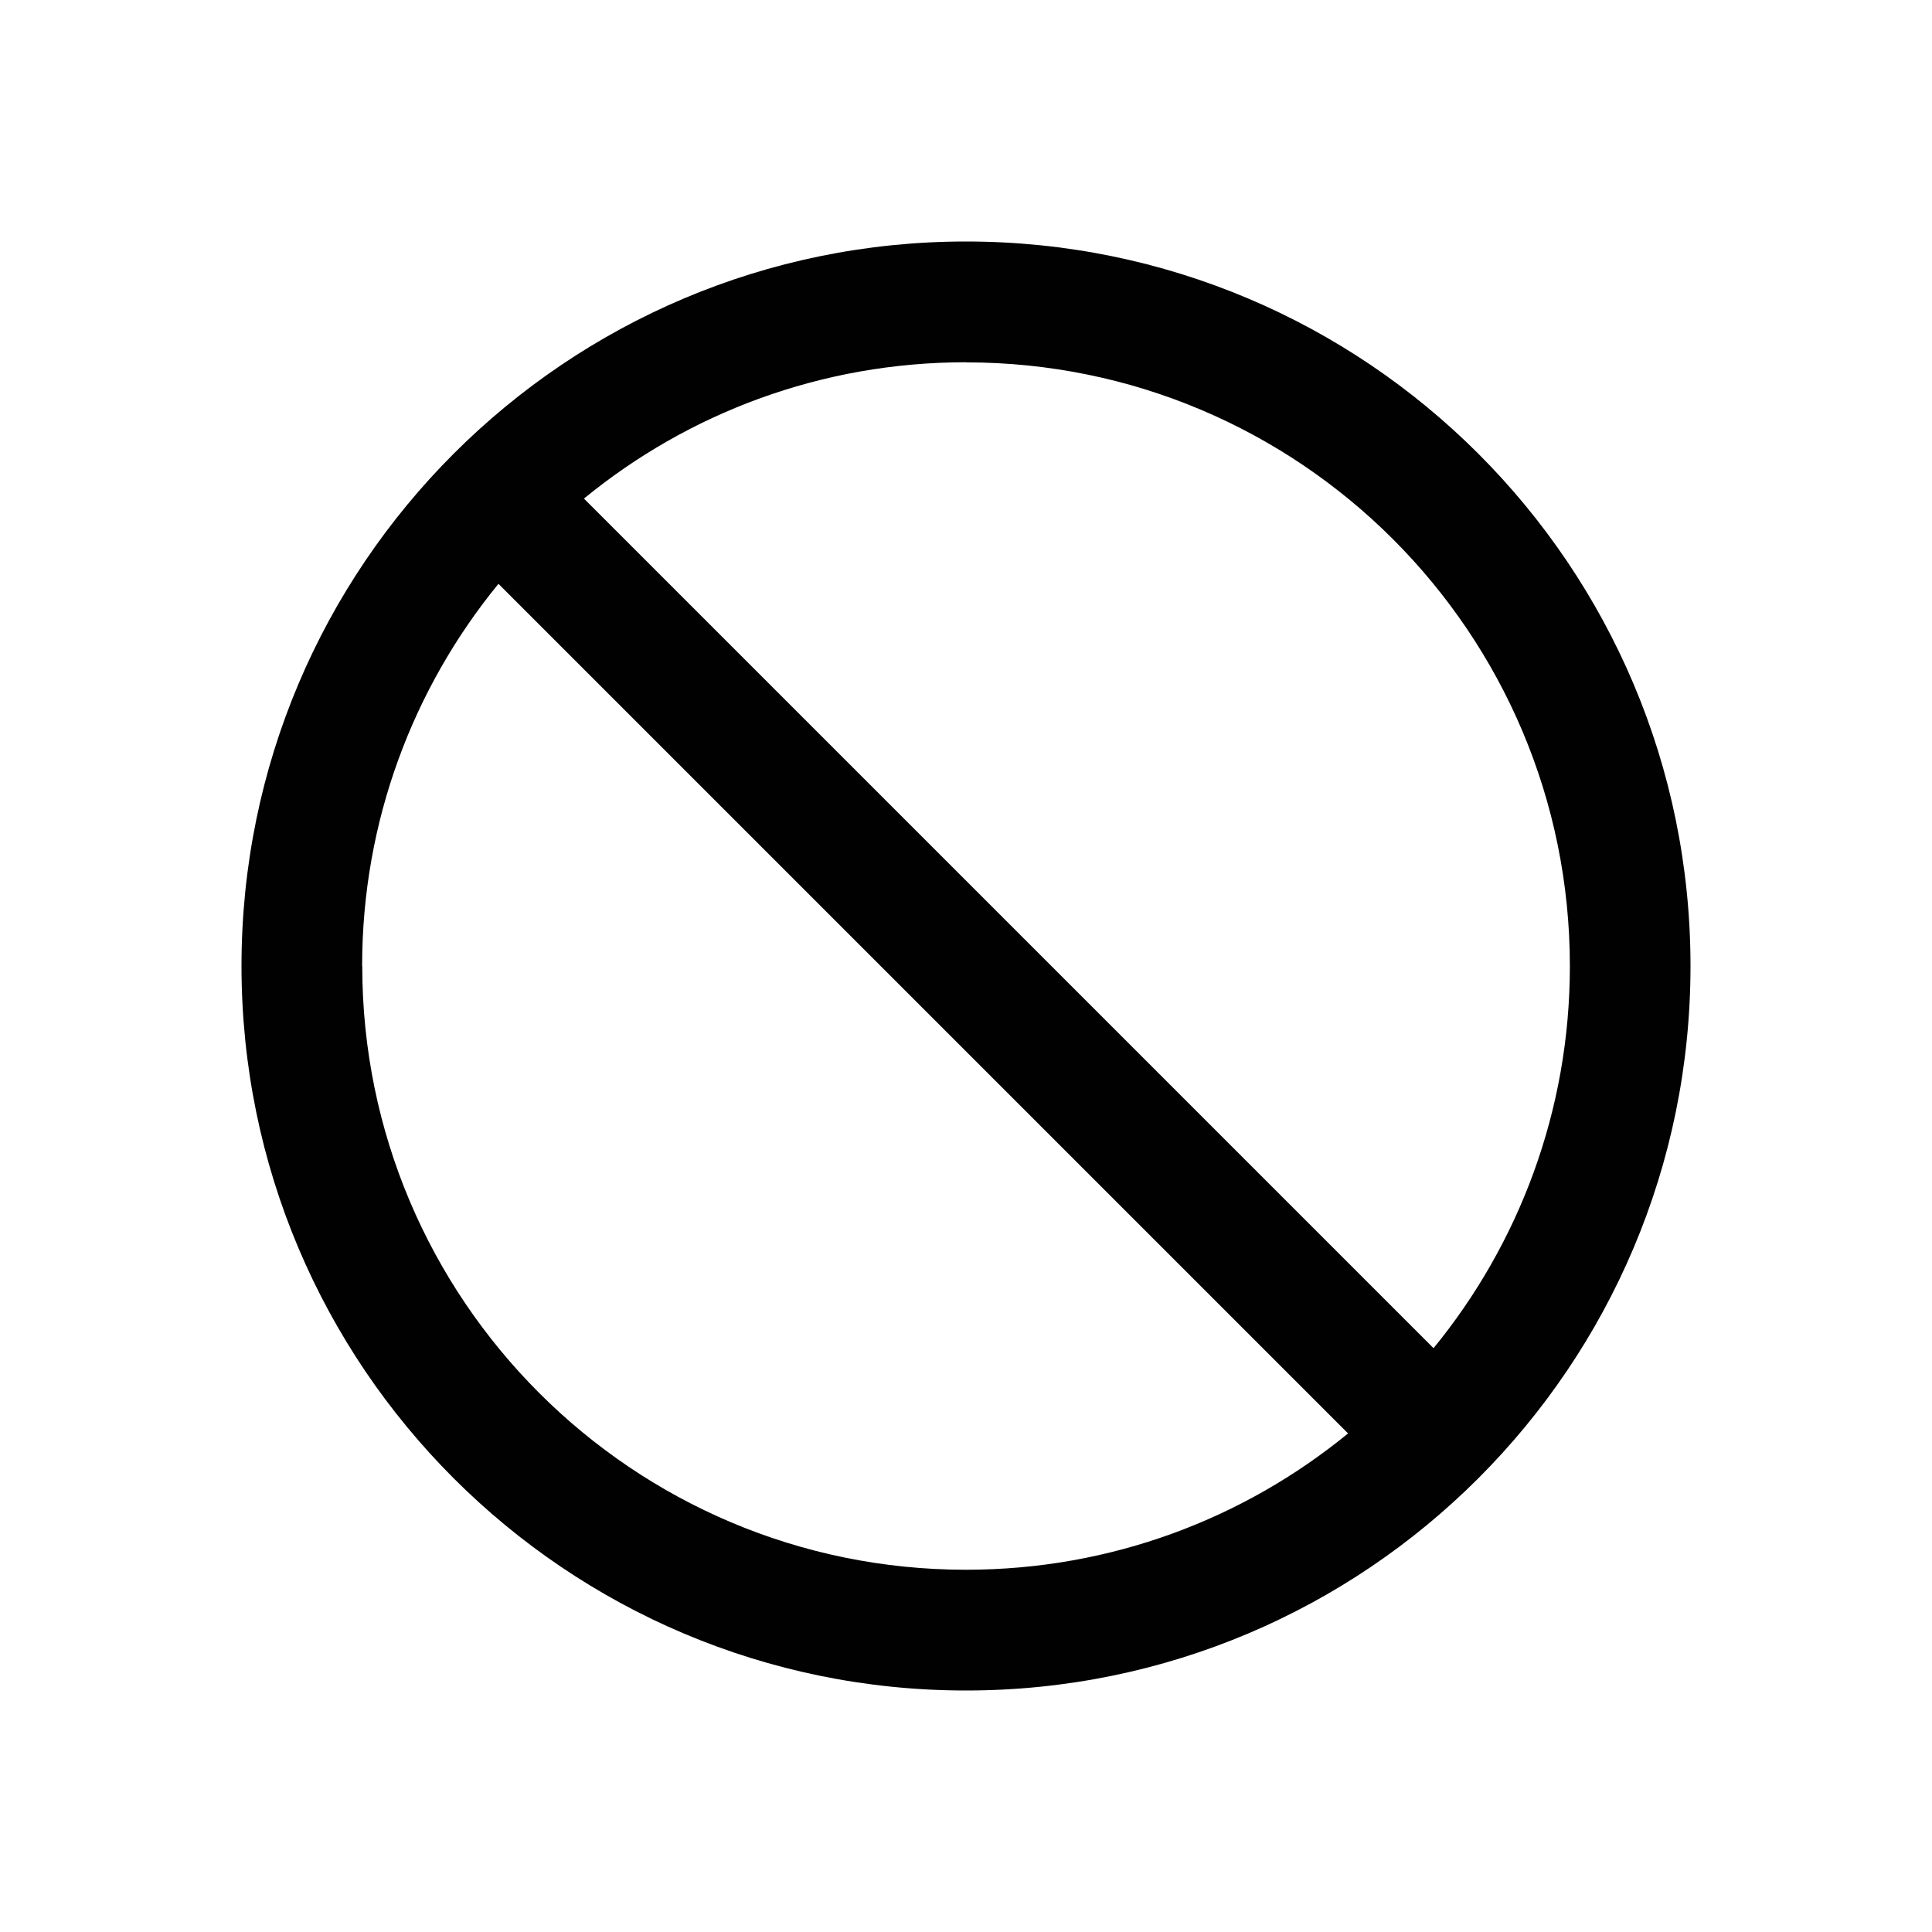
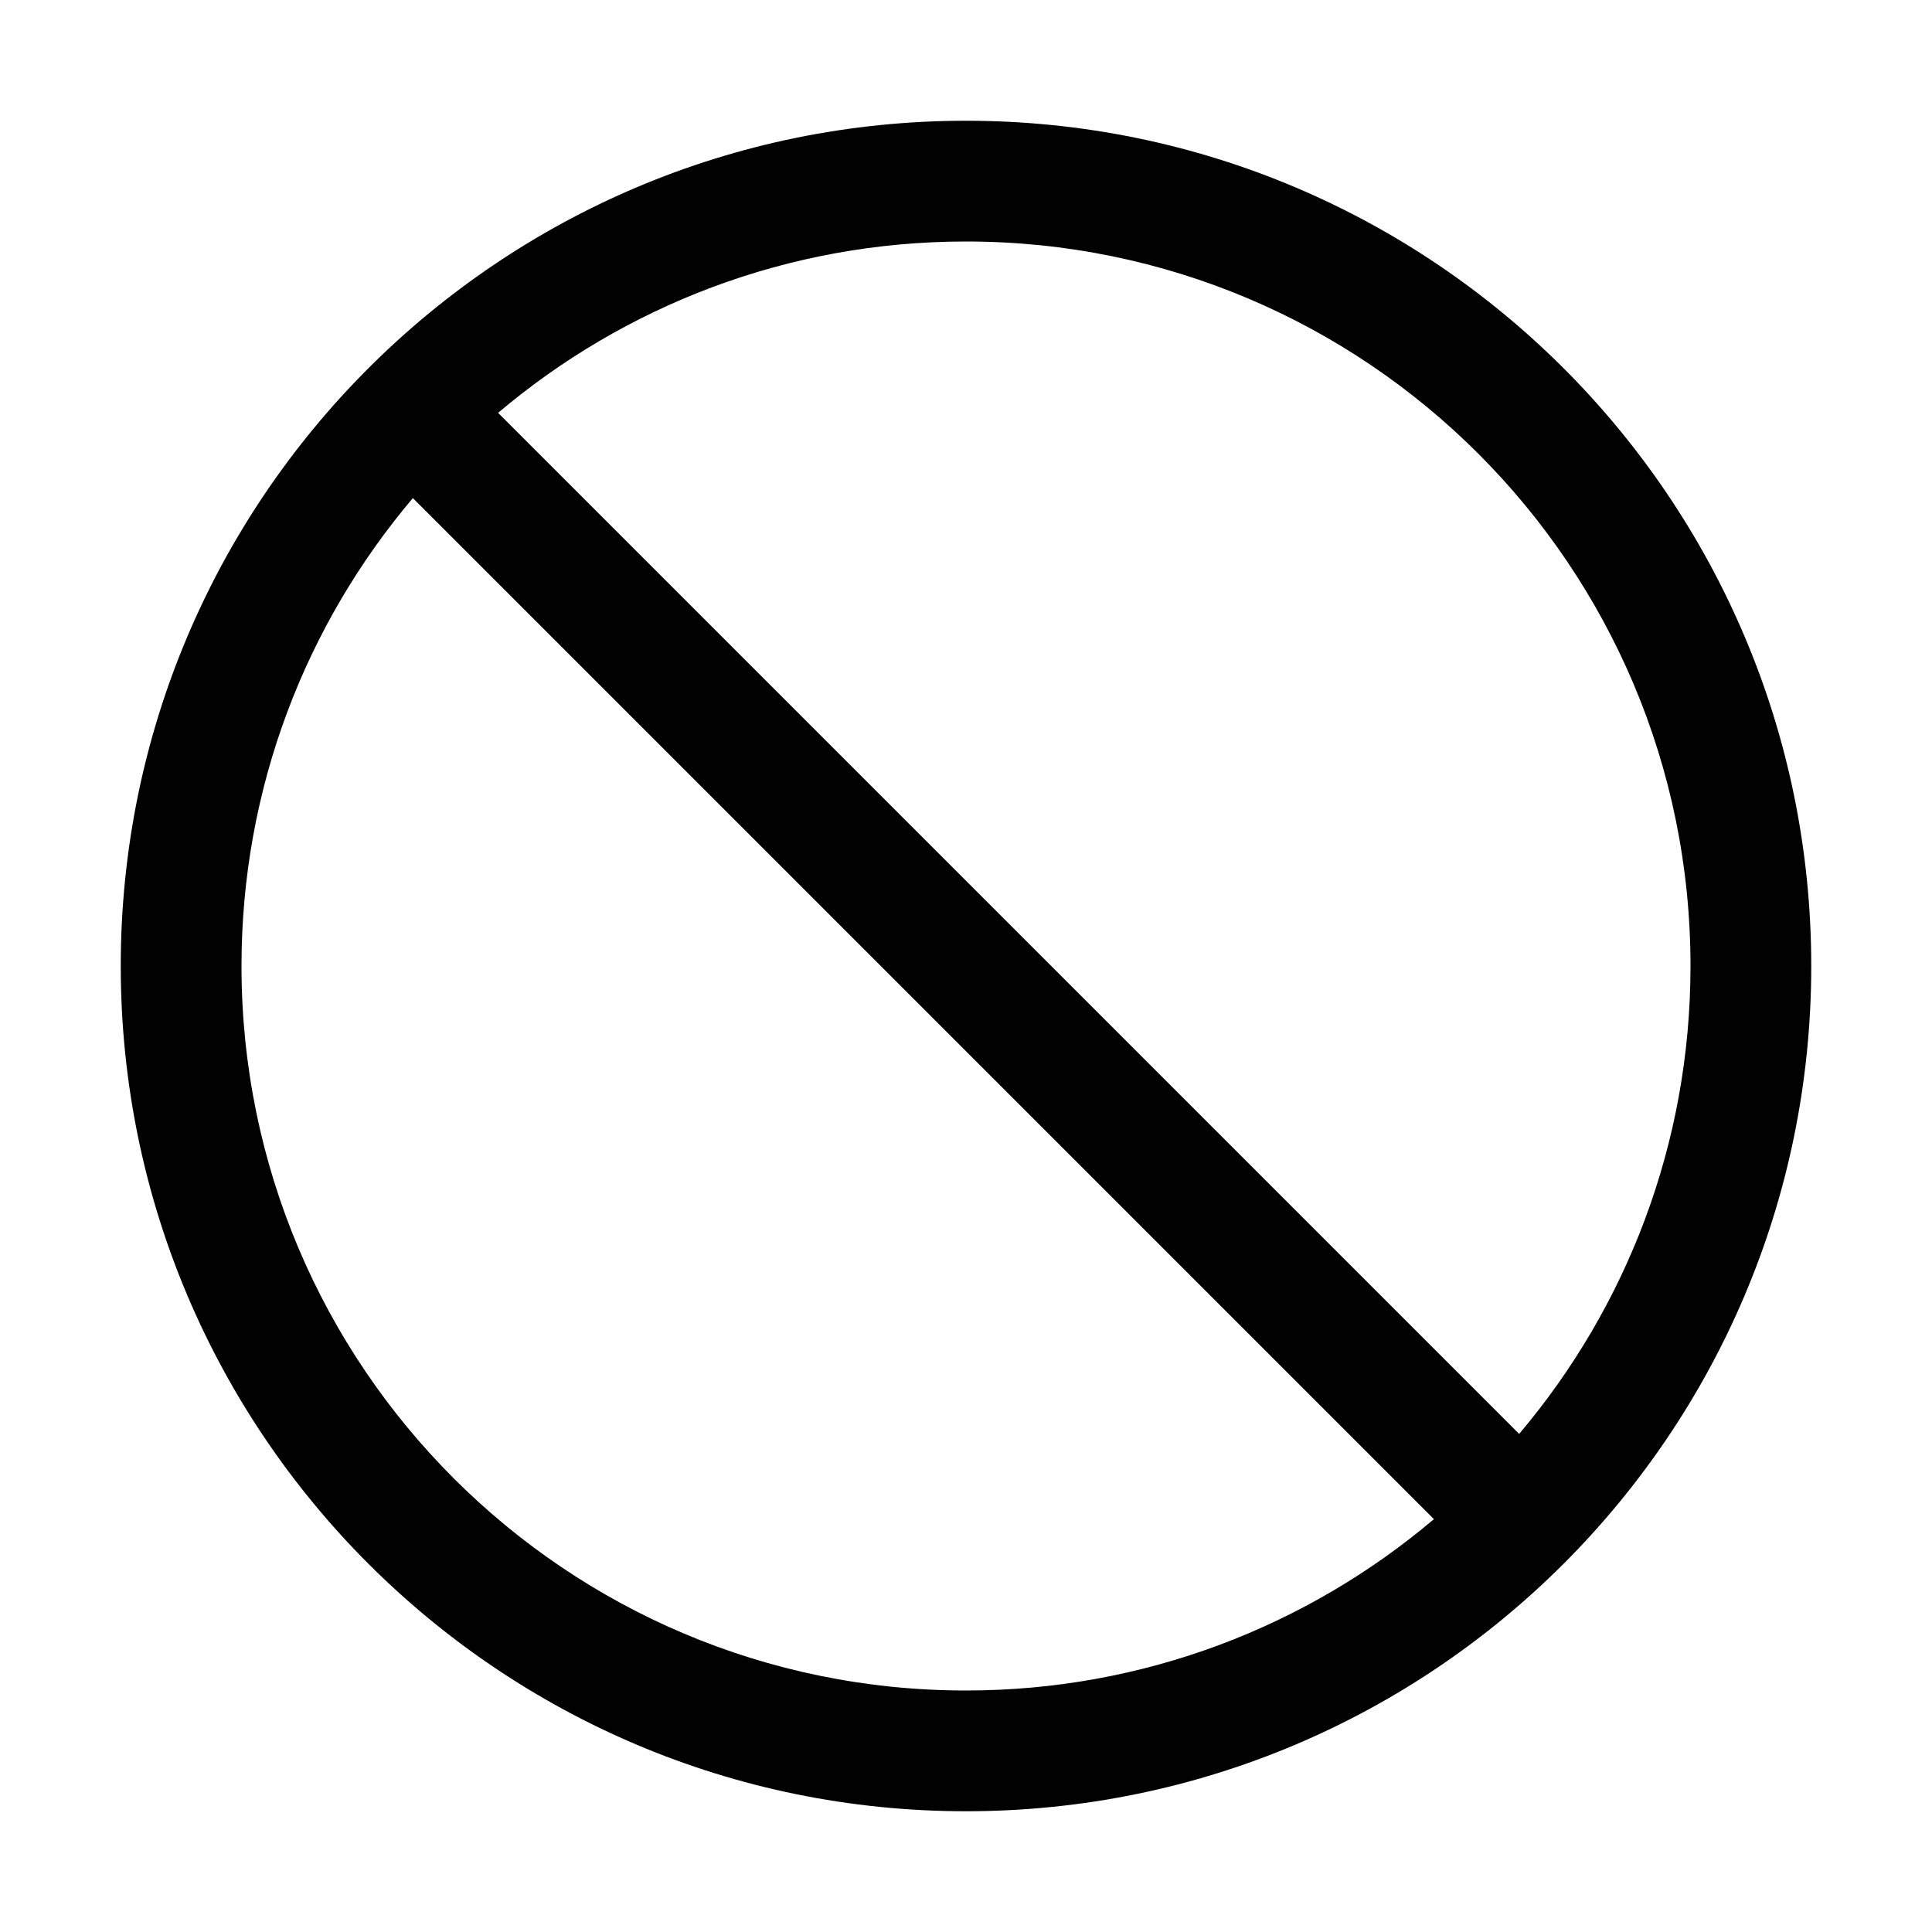
- <svg xmlns="http://www.w3.org/2000/svg" height="16" viewBox="0 0 16 16" width="16">
-   <path d="m8 2c3.314 0 6 2.686 6 6s-2.686 6-6 6-6-2.686-6-6 2.686-6 6-6zm-5 6c0 2.761 2.239 5 5 5 1.201 0 2.302-.423 3.164-1.129l-7.036-7.036c-.705.862-1.129 1.964-1.129 3.164zm5-5c-1.201 0-2.302.423-3.164 1.129l7.036 7.036c.705-.862 1.129-1.964 1.129-3.164 0-2.761-2.239-5-5-5z" fill="#010101" />
+ <svg xmlns="http://www.w3.org/2000/svg" width="16" height="16" viewBox="0 0 16 16">
+   <path fill="#010101" d="M8,1 C11.866,1 15,4.134 15,8 C15,11.866 11.866,15 8,15 C4.134,15 1,11.866 1,8 C1,4.134 4.134,1 8,1 Z M2,8 C2,11.314 4.686,14 8,14 C9.477,14 10.829,13.466 11.875,12.581 L3.419,4.125 C2.534,5.171 2,6.523 2,8 Z M8,2 C6.523,2 5.171,2.534 4.125,3.419 L12.581,11.875 C13.466,10.829 14,9.477 14,8 C14,4.686 11.314,2 8,2 Z" />
</svg>
